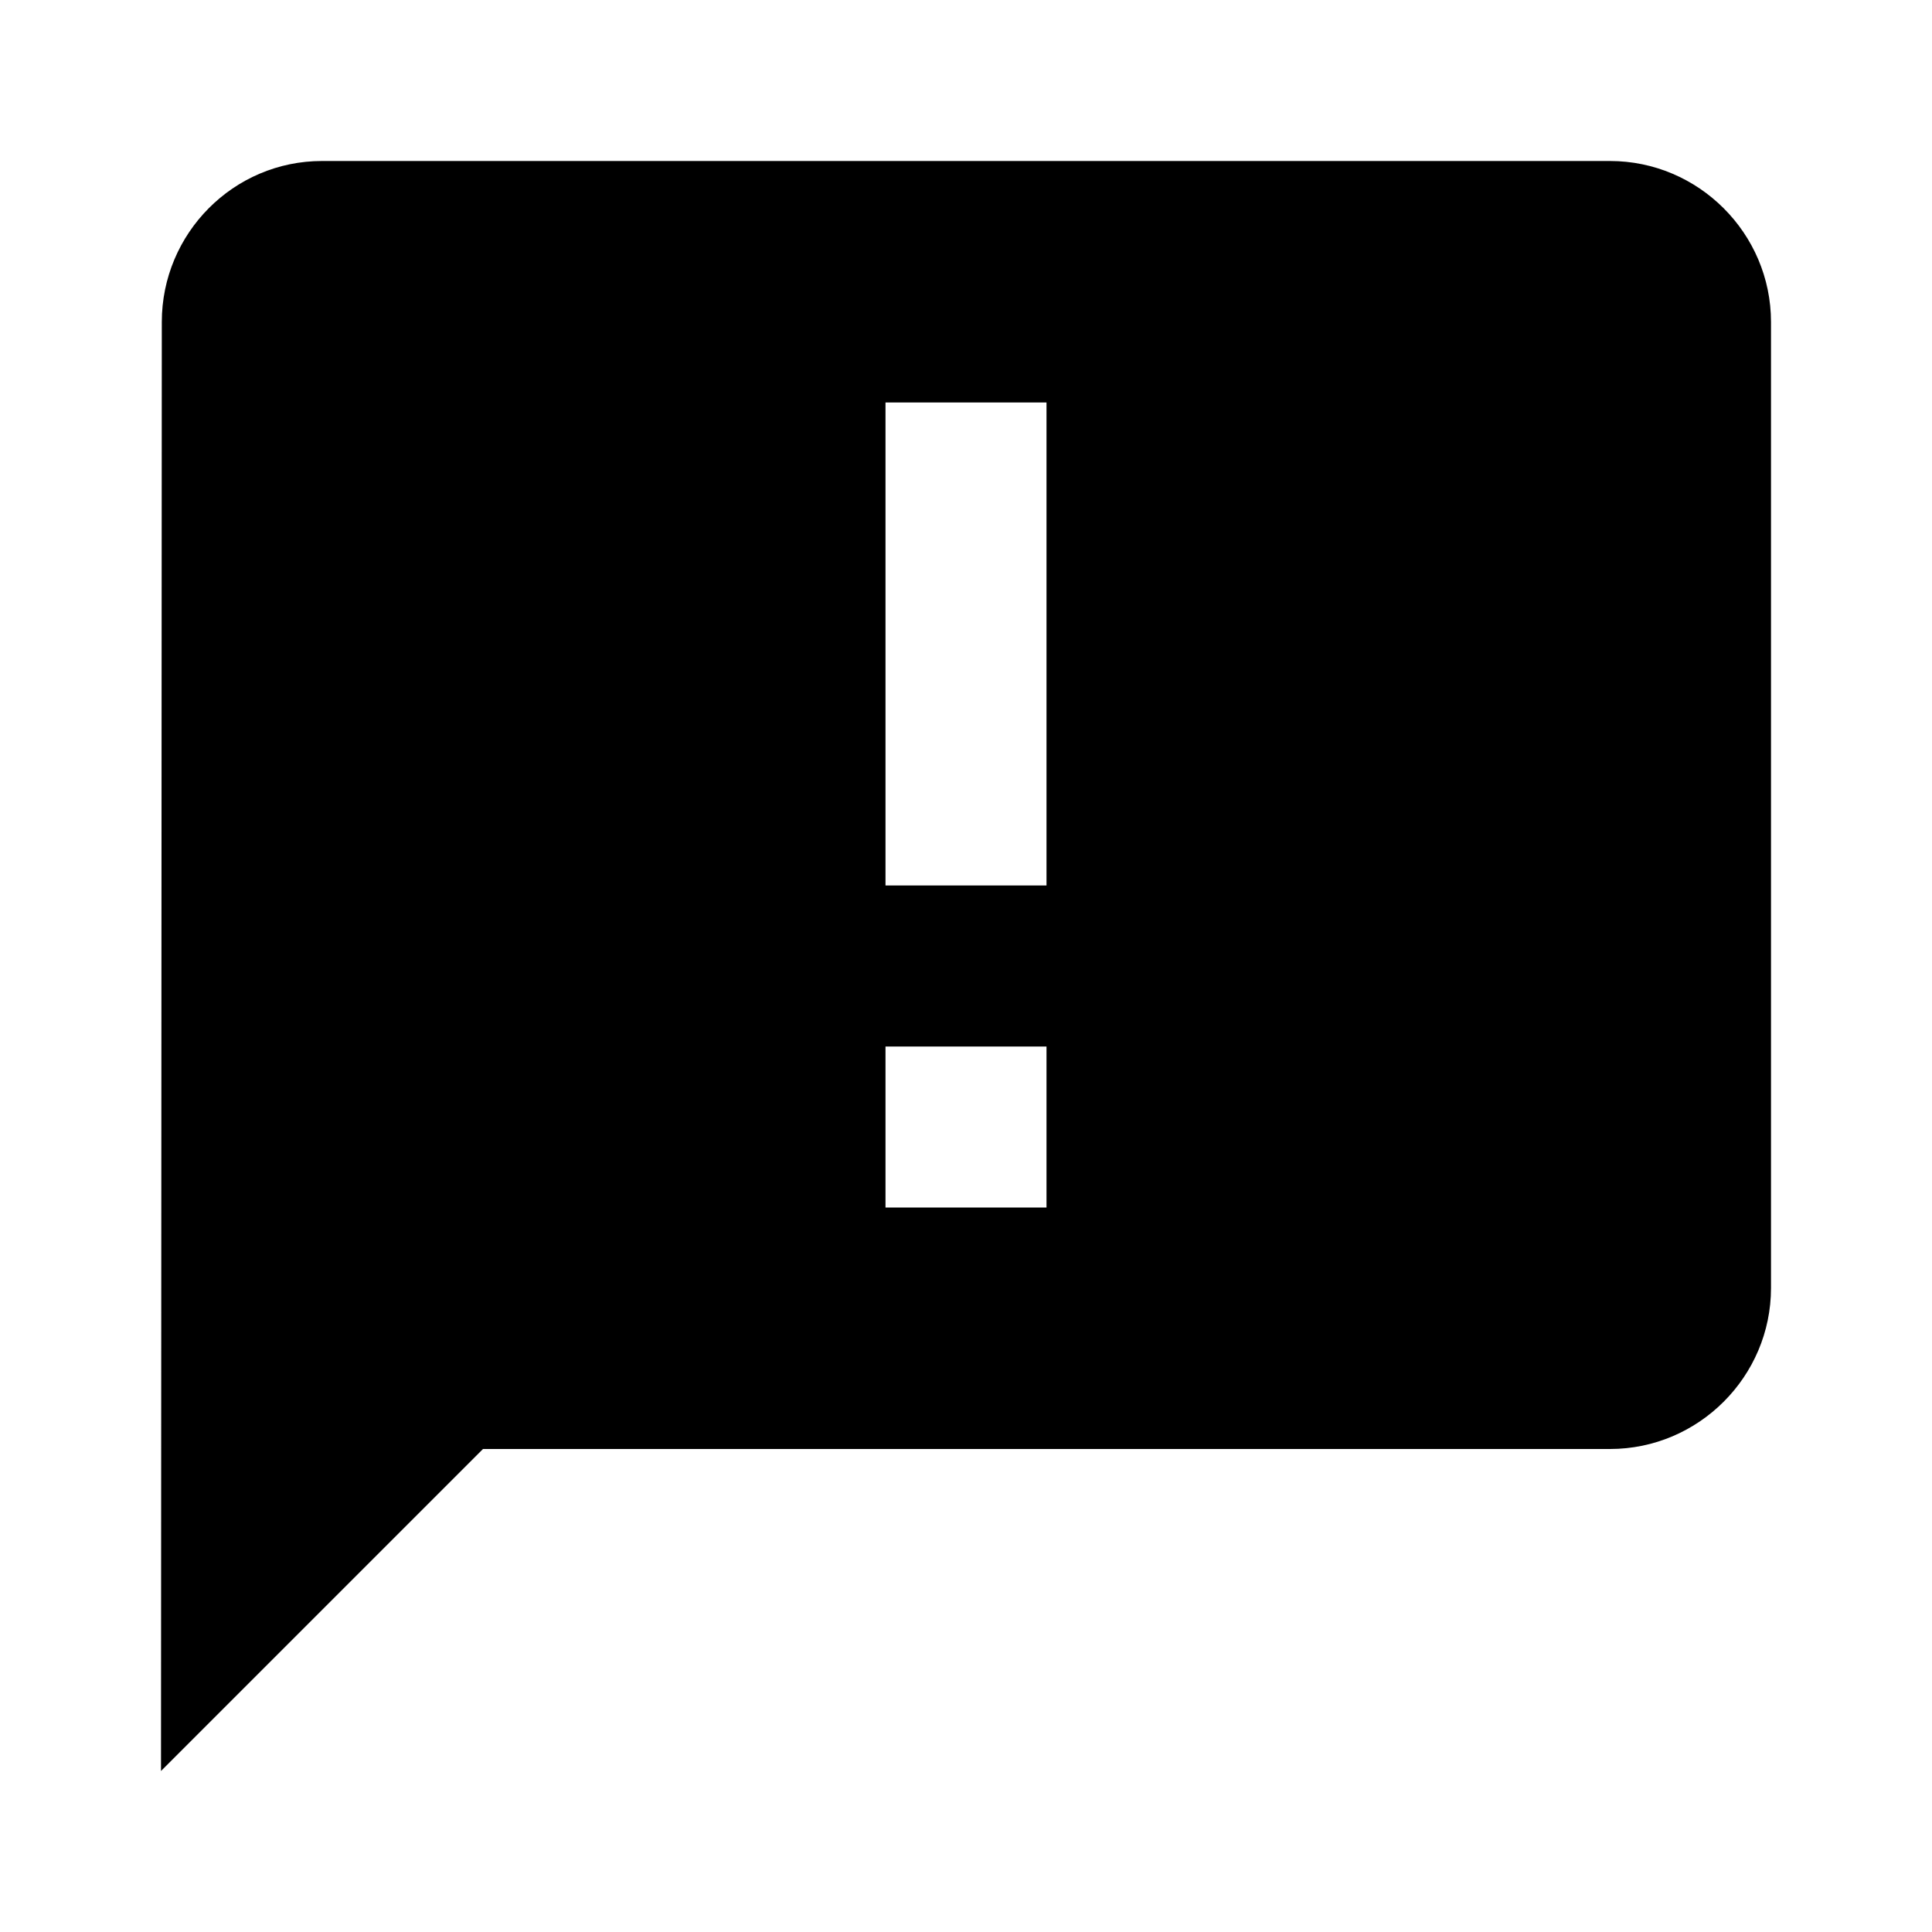
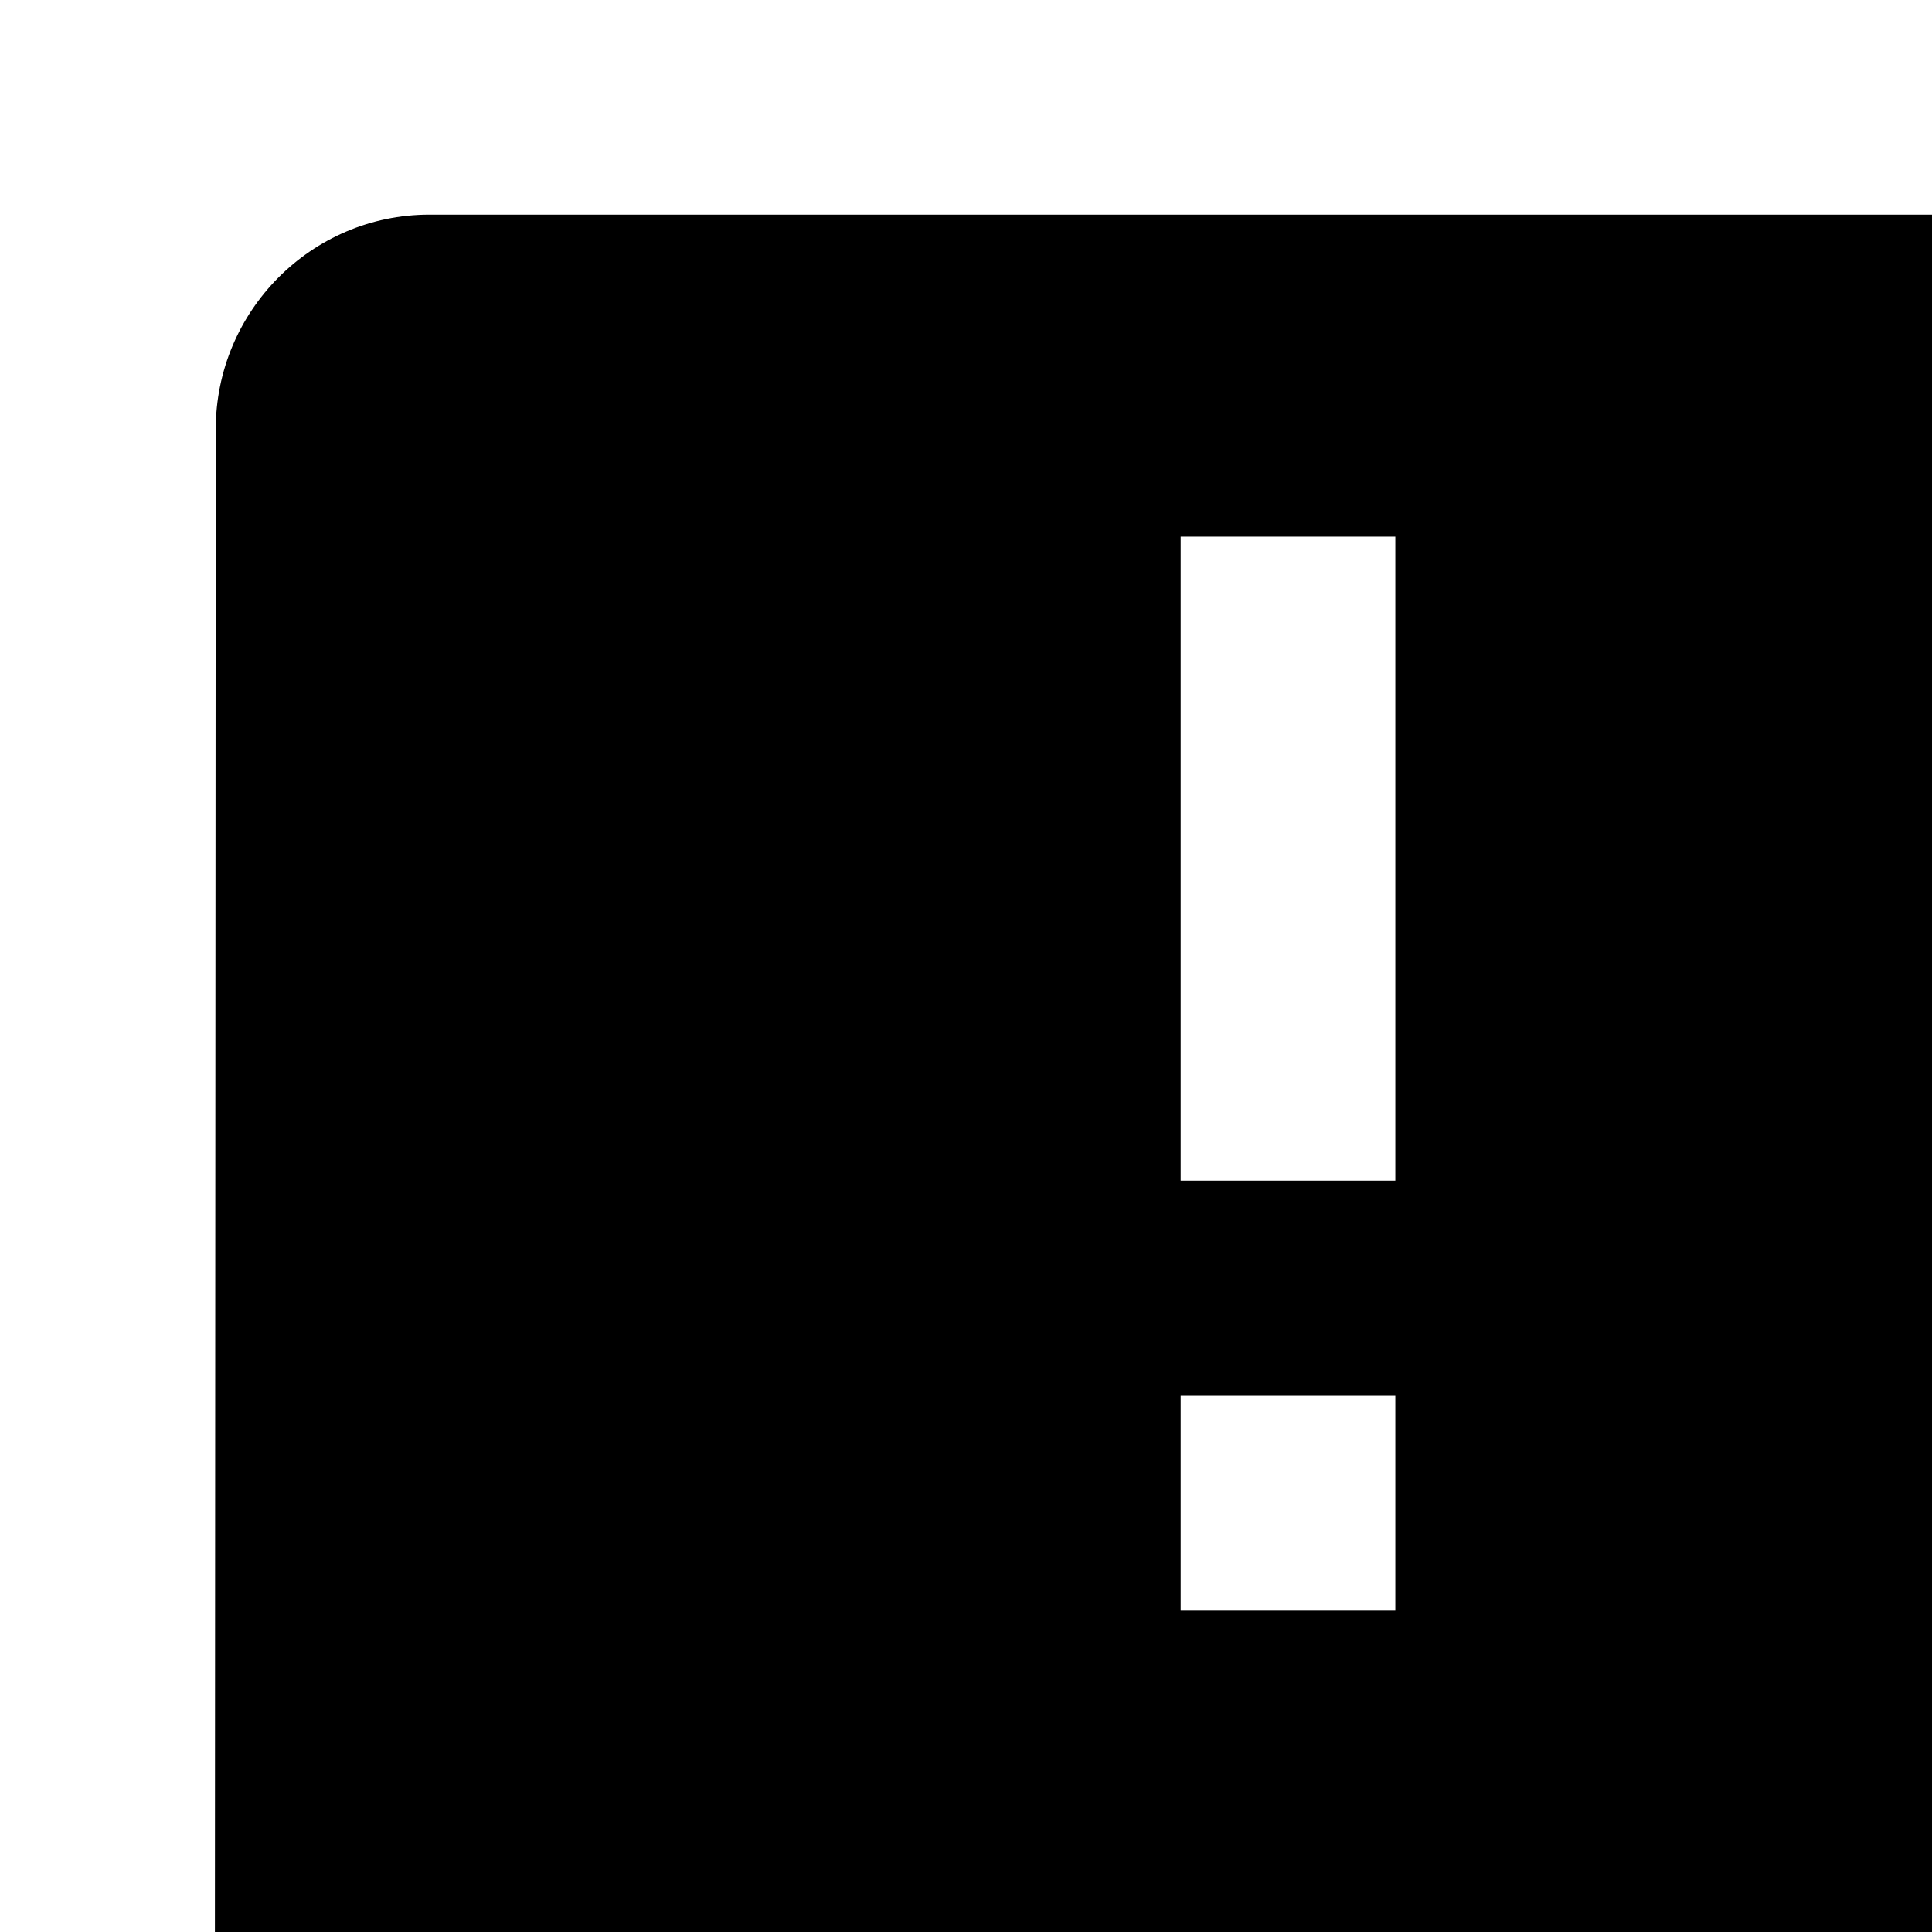
- <svg xmlns="http://www.w3.org/2000/svg" width="24" height="24" viewBox="0 0 24 24">
+ <svg xmlns="http://www.w3.org/2000/svg" width="18" height="18" viewBox="0 0 18 18">
  <path d="M20 2H4c-1.1 0-1.99.9-1.99 2L2 22l4-4h14c1.1 0 2-.9 2-2V4c0-1.1-.9-2-2-2zm-7 9h-2V5h2v6zm0 4h-2v-2h2v2z" />
  <path d="M0 0h24v24H0z" fill="none" />
</svg>
